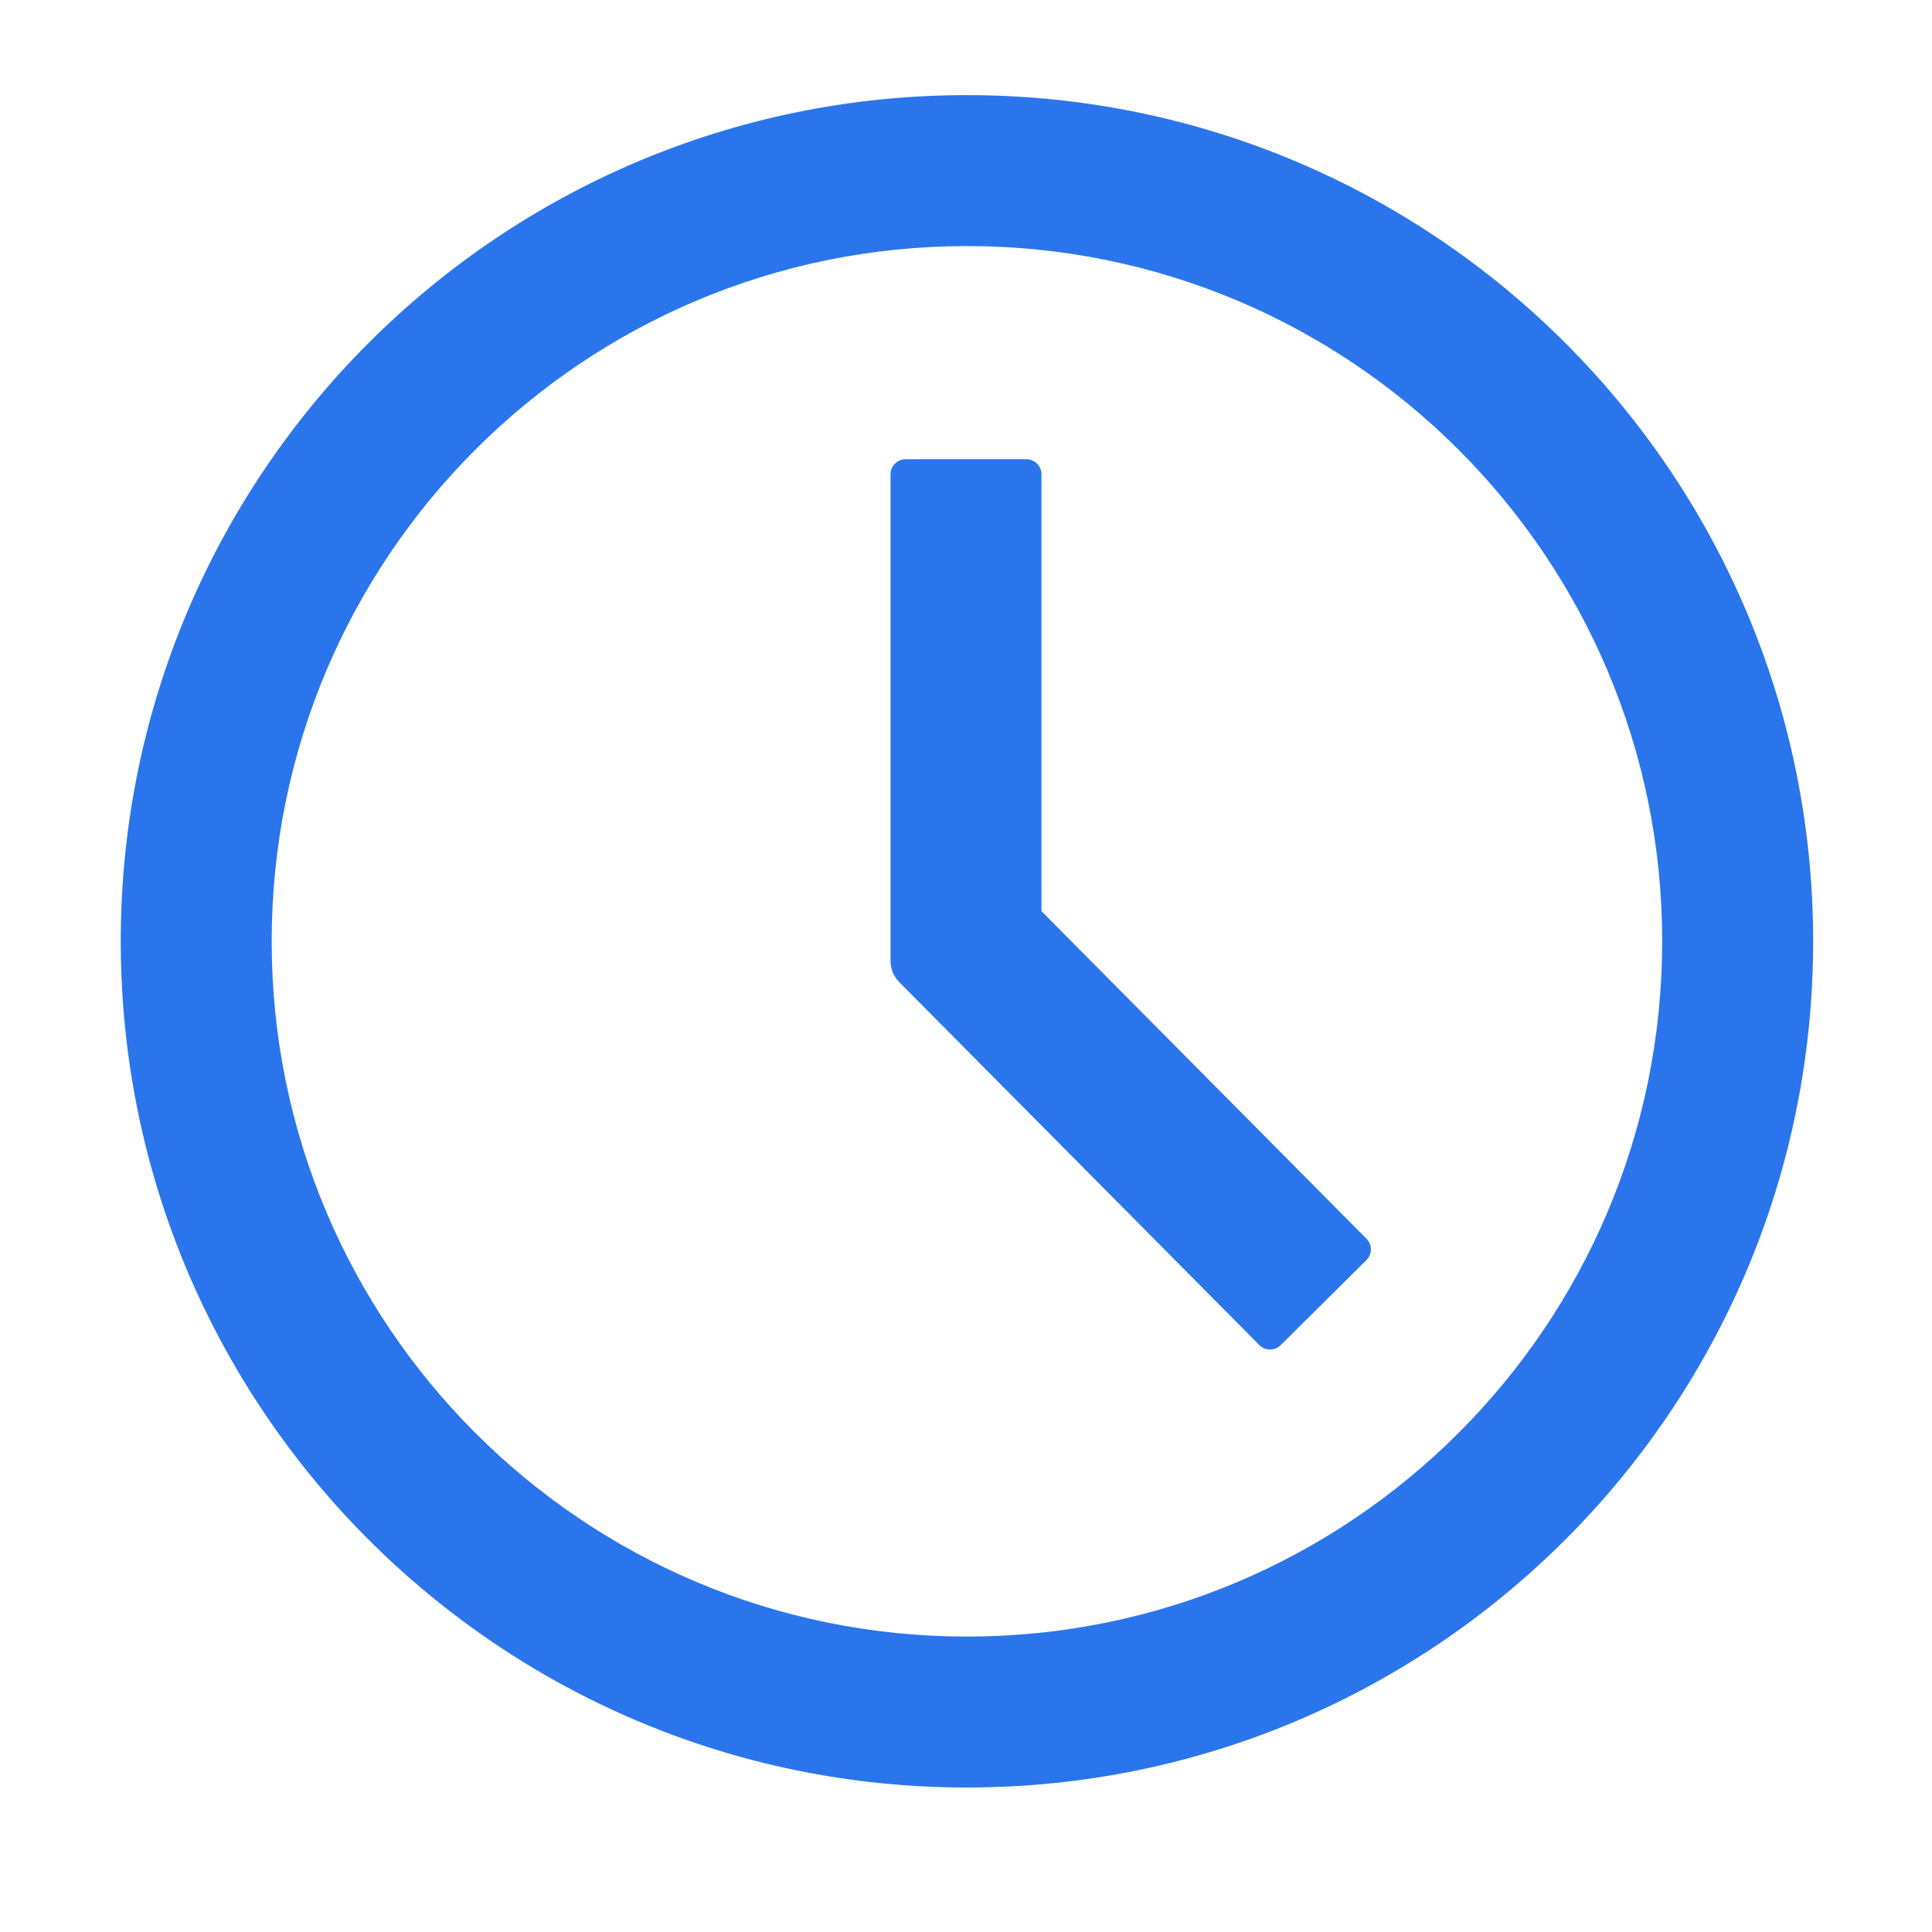
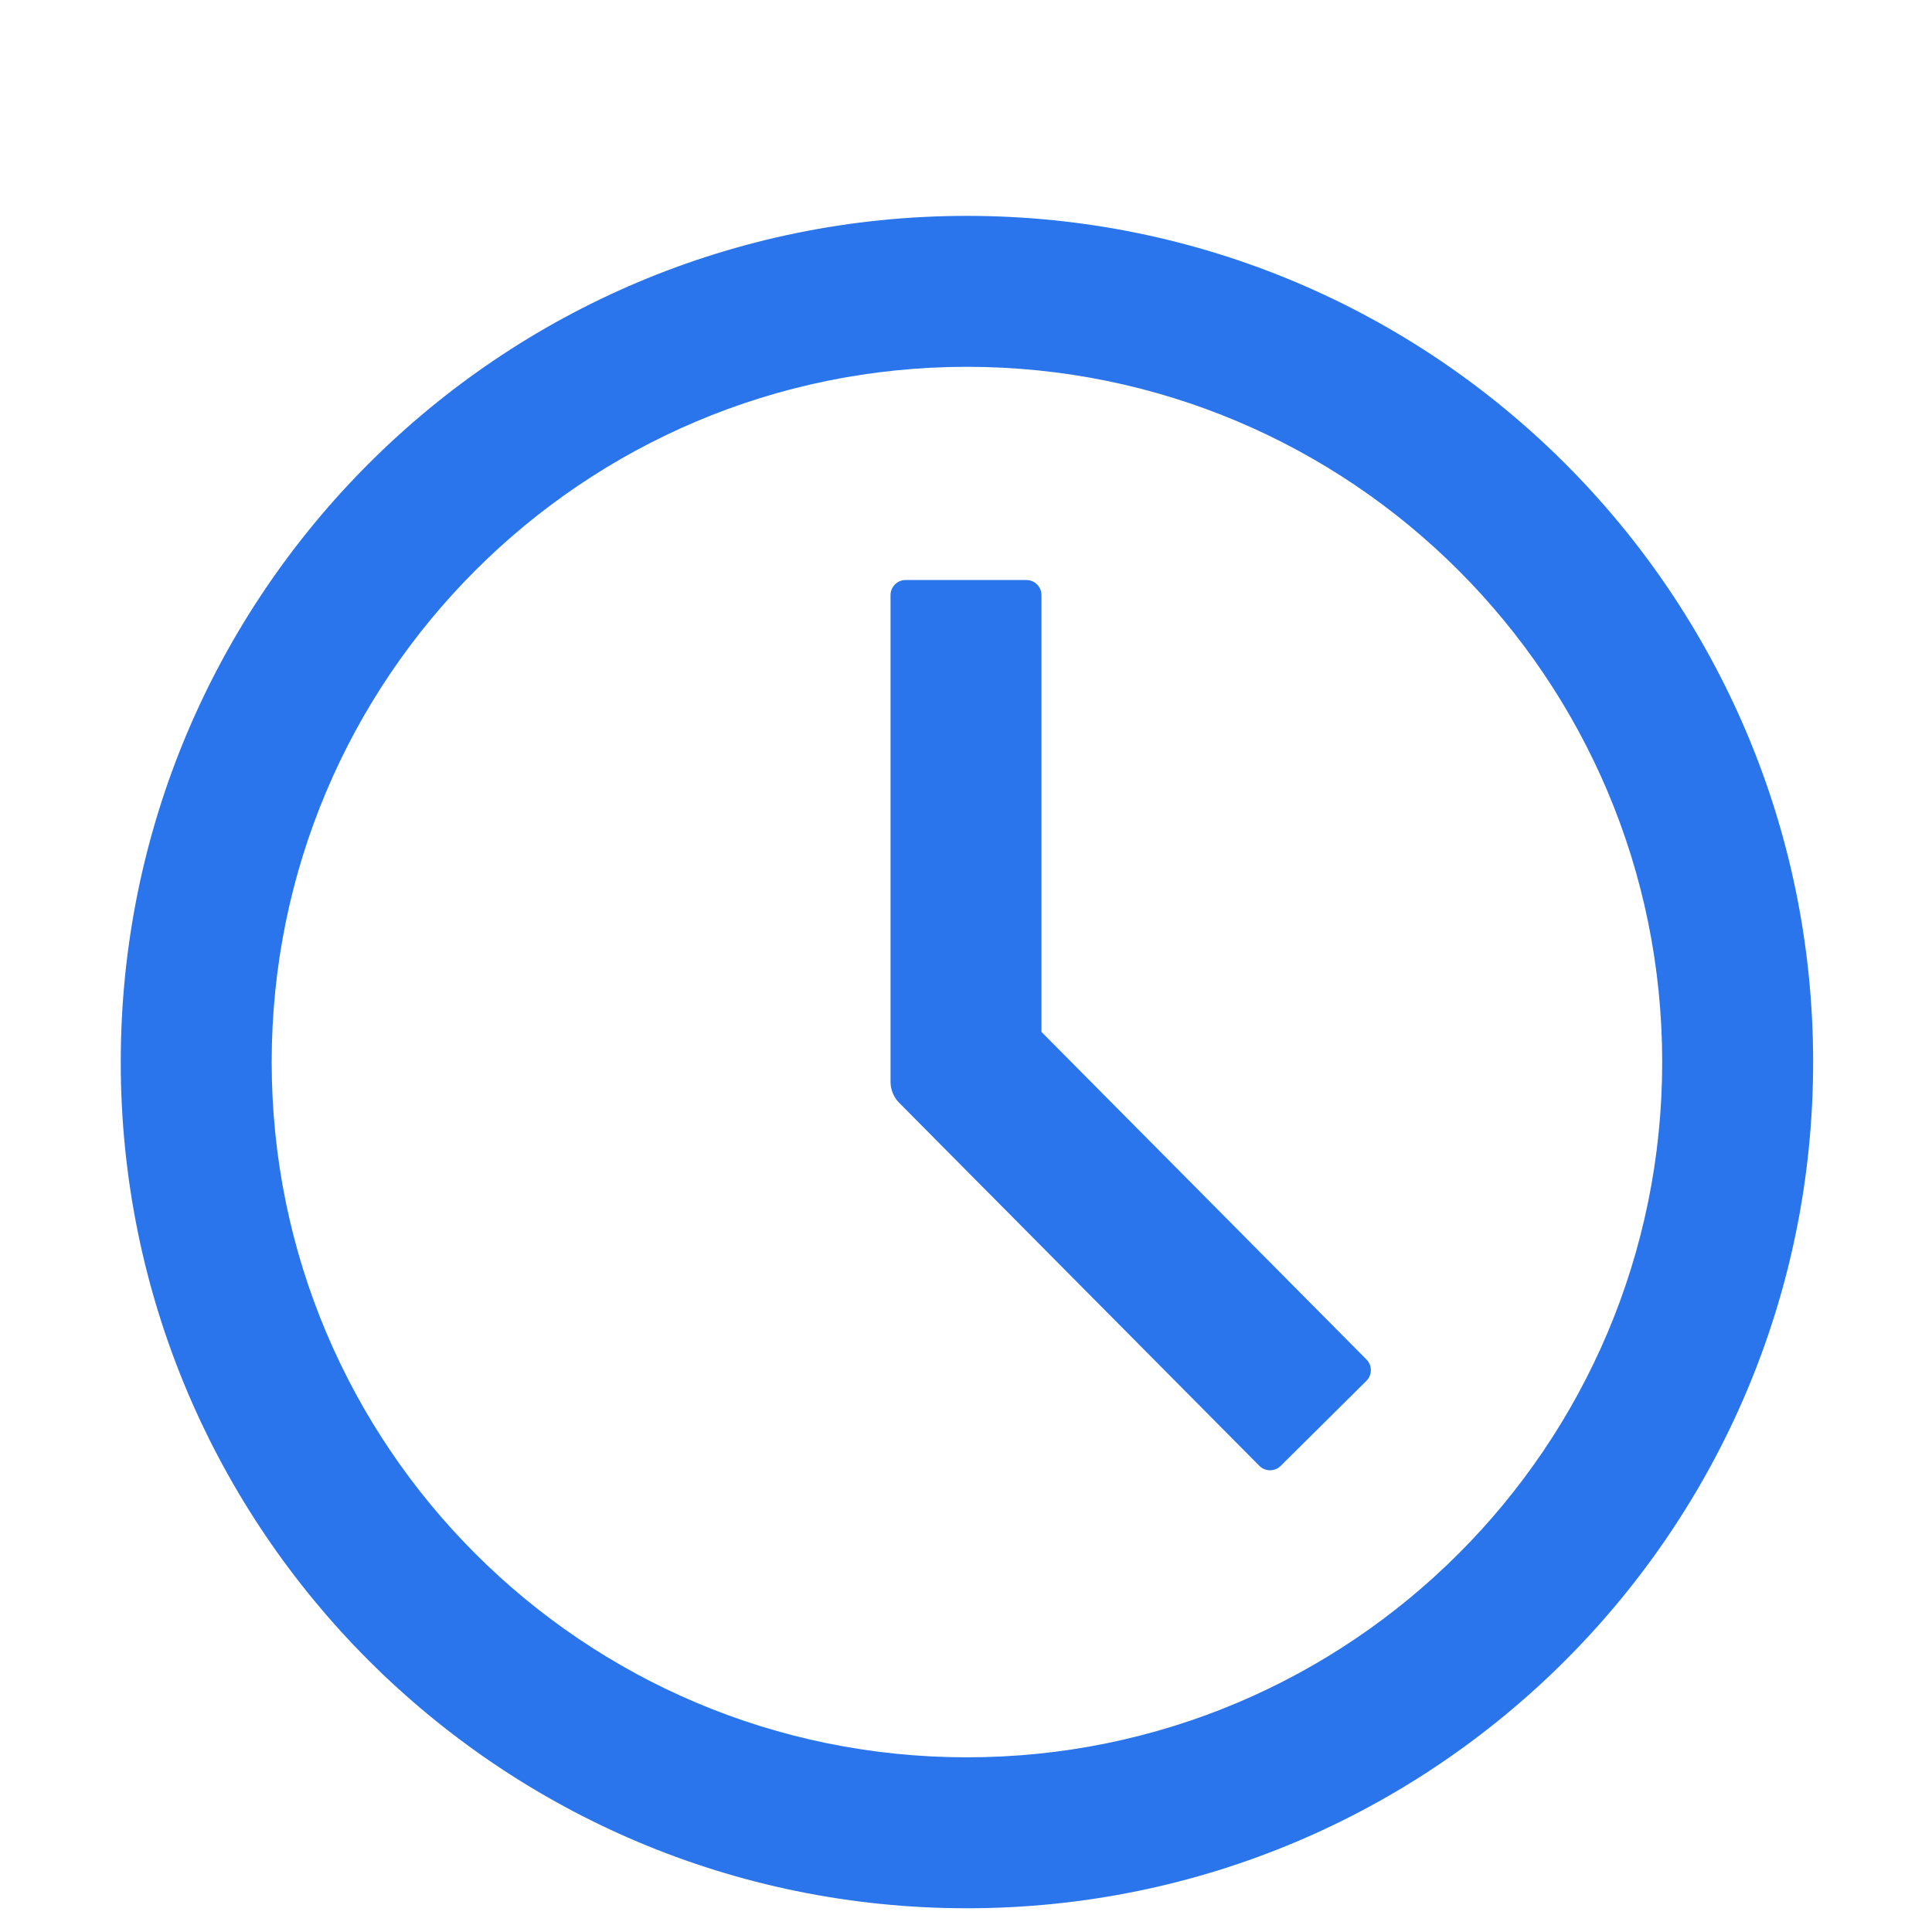
- <svg xmlns="http://www.w3.org/2000/svg" t="1754034653710" class="icon" viewBox="0 0 1024 1024" version="1.1" p-id="2012" width="128" height="128">
-   <path d="M480 243.417a8 8 0 0 0-8 8v257.886c0 4.221 1.668 8.272 4.642 11.269L667.47 712.91a8 8 0 0 0 11.314 0.045l45.432-45.076a8 8 0 0 0 0.045-11.314L552 482.941V251.417a8 8 0 0 0-8-8h-64z" fill="#2a75ec" p-id="2013" />
-   <path d="M961 498.917C961 746.617 760.2 947.417 512.5 947.417S64 746.617 64 498.917 264.8 50.417 512.5 50.417 961 251.217 961 498.917z m-80 0C881 295.4 716.017 130.417 512.5 130.417S144 295.4 144 498.917 308.983 867.417 512.5 867.417 881 702.434 881 498.917z" fill="#2a75ec" p-id="2014" />
+ <svg xmlns="http://www.w3.org/2000/svg" t="1754405297246" class="icon" viewBox="0 0 1024 1024" version="1.1" p-id="2103" width="64" height="64">
+   <path d="M480 307.417a8 8 0 0 0-8 8v257.886c0 4.221 1.668 8.272 4.642 11.269L667.47 776.91a8 8 0 0 0 11.314 0.045l45.432-45.076a8 8 0 0 0 0.045-11.314L552 546.941V315.417a8 8 0 0 0-8-8h-64z" fill="#2a75ec" p-id="2104" />
+   <path d="M961 562.917C961 810.617 760.2 1011.417 512.5 1011.417S64 810.617 64 562.917 264.8 114.417 512.5 114.417 961 315.217 961 562.917z m-80 0C881 359.4 716.017 194.417 512.5 194.417S144 359.4 144 562.917 308.983 931.417 512.5 931.417 881 766.434 881 562.917z" fill="#2a75ec" p-id="2105" />
</svg>
